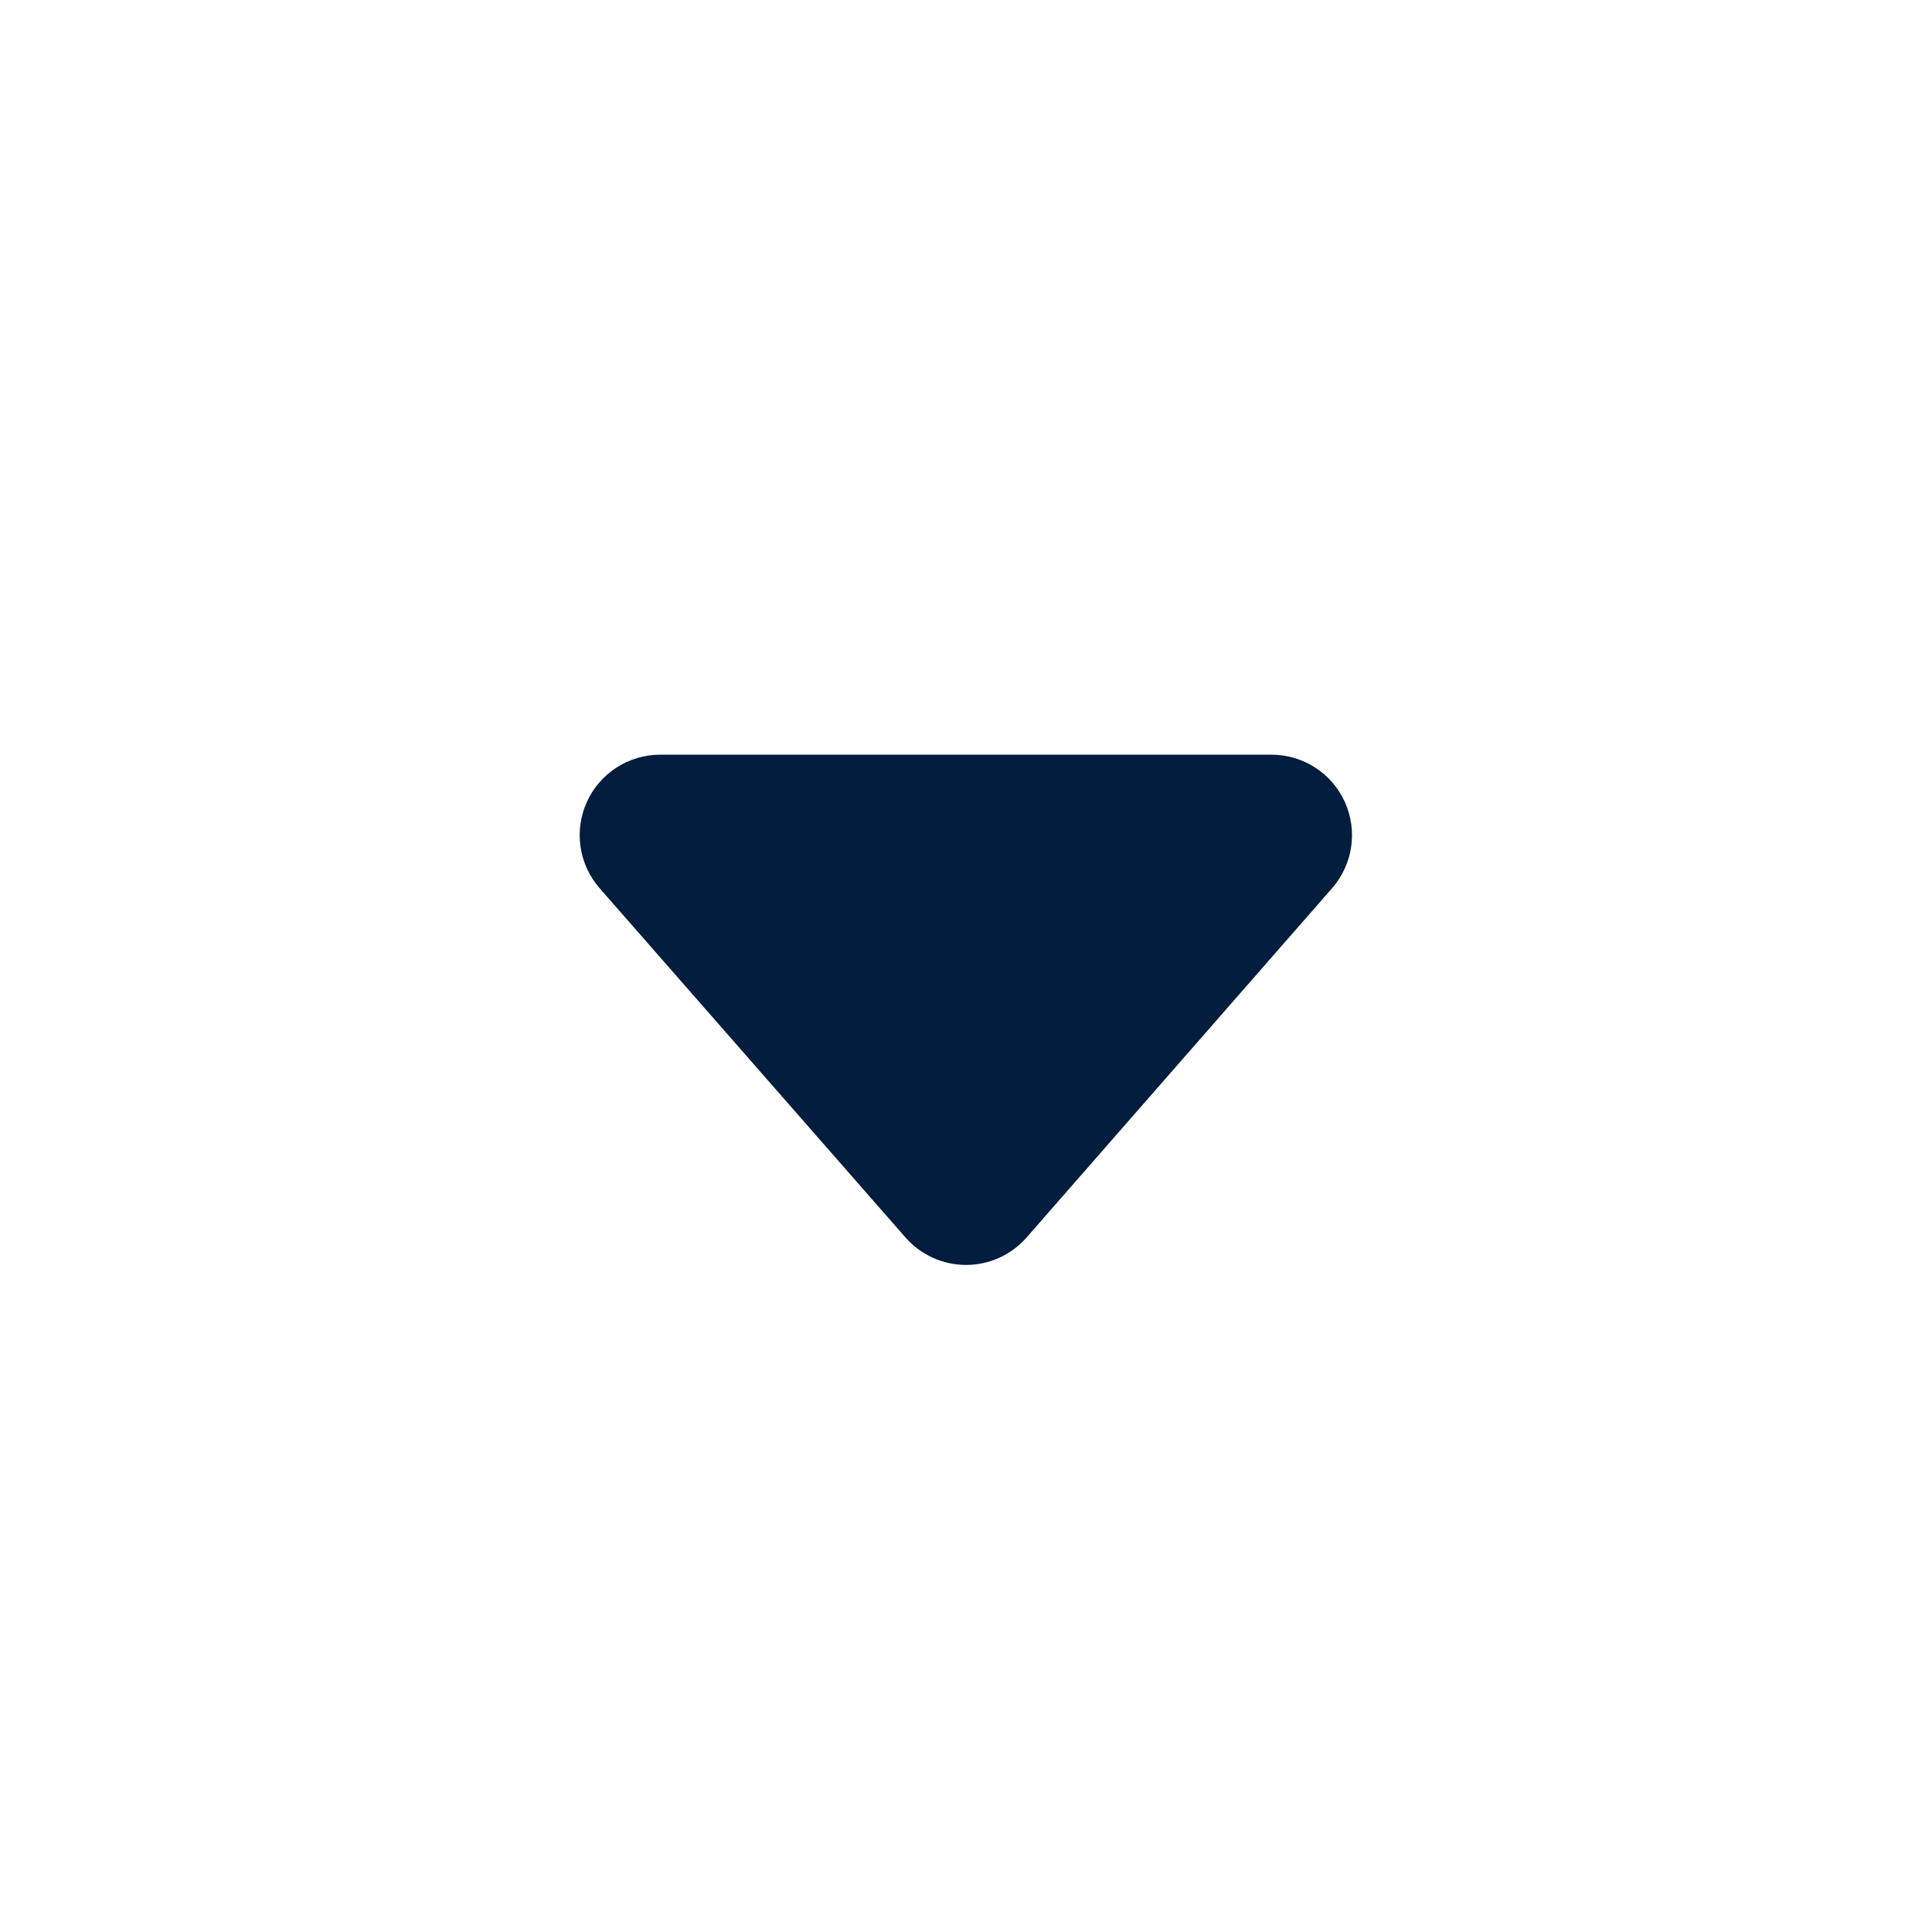
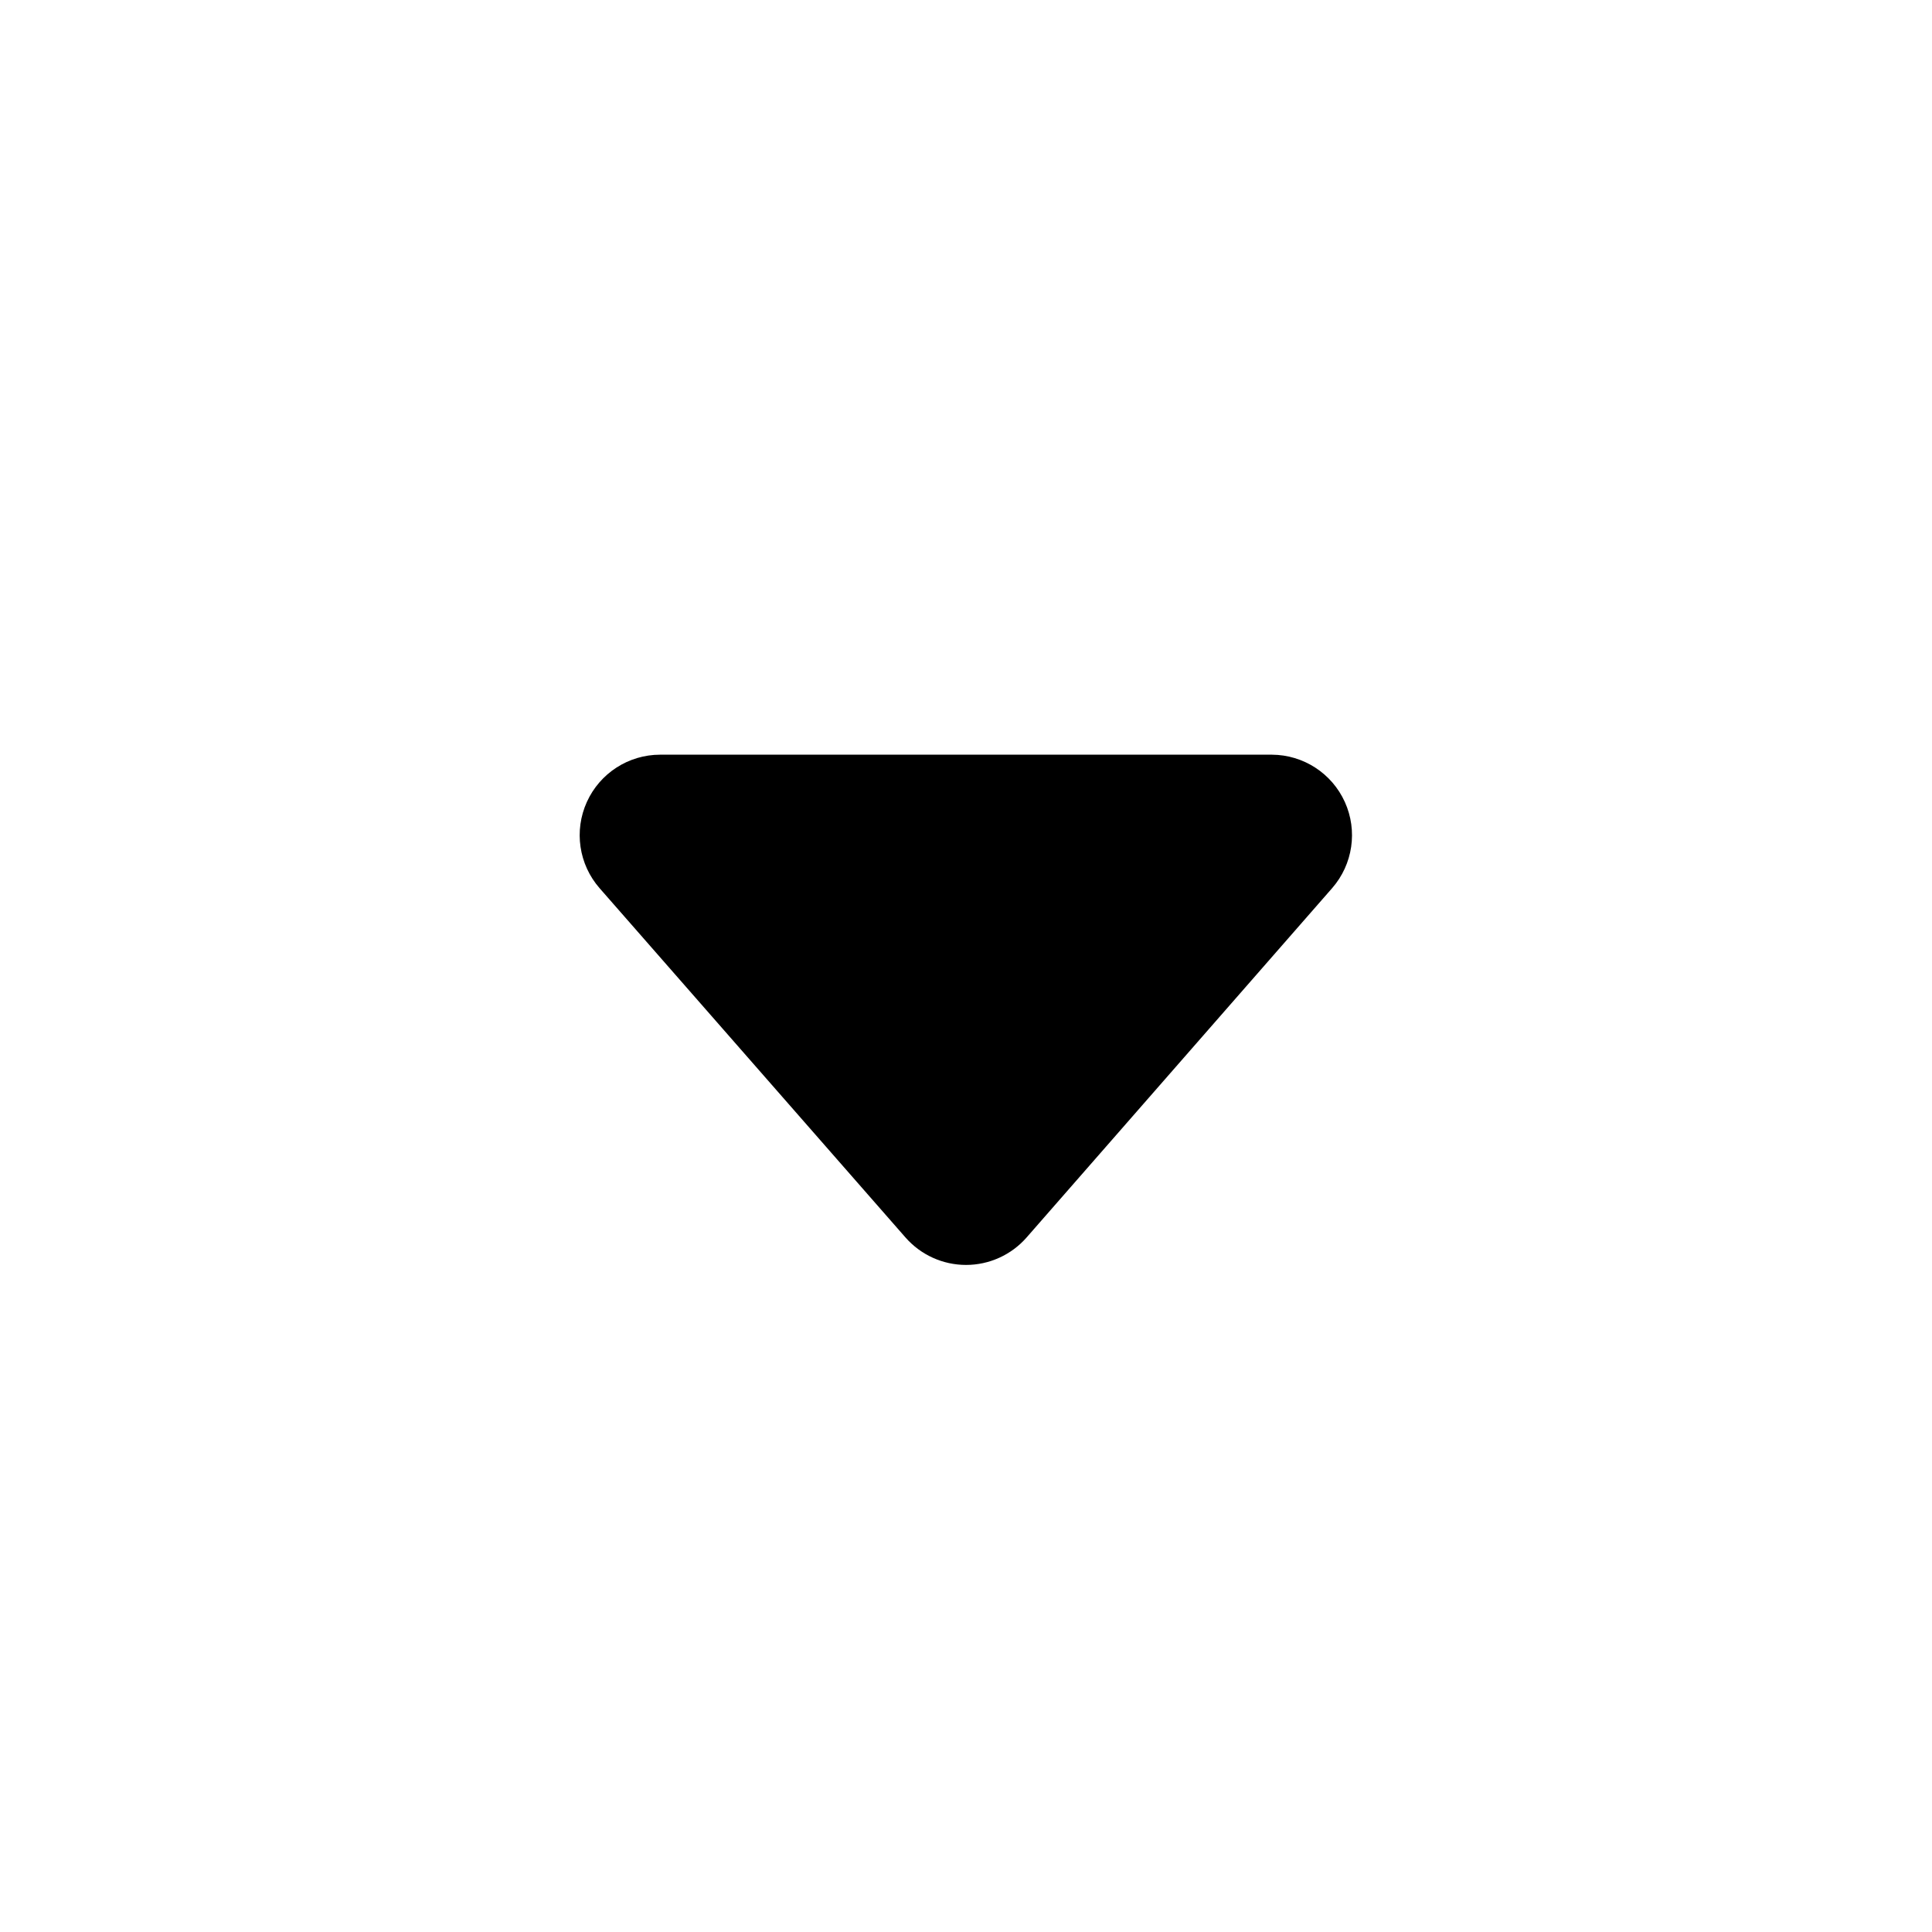
<svg xmlns="http://www.w3.org/2000/svg" id="Arrow_solid_down" data-name="Arrow solid down" width="24" height="24" viewBox="0 0 24 24">
-   <rect id="Shape" width="24" height="24" fill="#021d3d" opacity="0" />
-   <path id="Arrow_solid_down-2" data-name="Arrow solid down" d="M5.247.86a1,1,0,0,1,1.505,0l3.8,4.339A1,1,0,0,1,9.8,6.857H2.2A1,1,0,0,1,1.451,5.2Z" transform="translate(18 16.232) rotate(180)" fill="#021d3d" />
+   <rect id="Shape" width="24" height="24" opacity="0" />
+   <path id="Arrow_solid_down-2" data-name="Arrow solid down" d="M5.247.86a1,1,0,0,1,1.505,0l3.8,4.339A1,1,0,0,1,9.8,6.857H2.2A1,1,0,0,1,1.451,5.2Z" transform="translate(18 16.232) rotate(180)" />
</svg>
